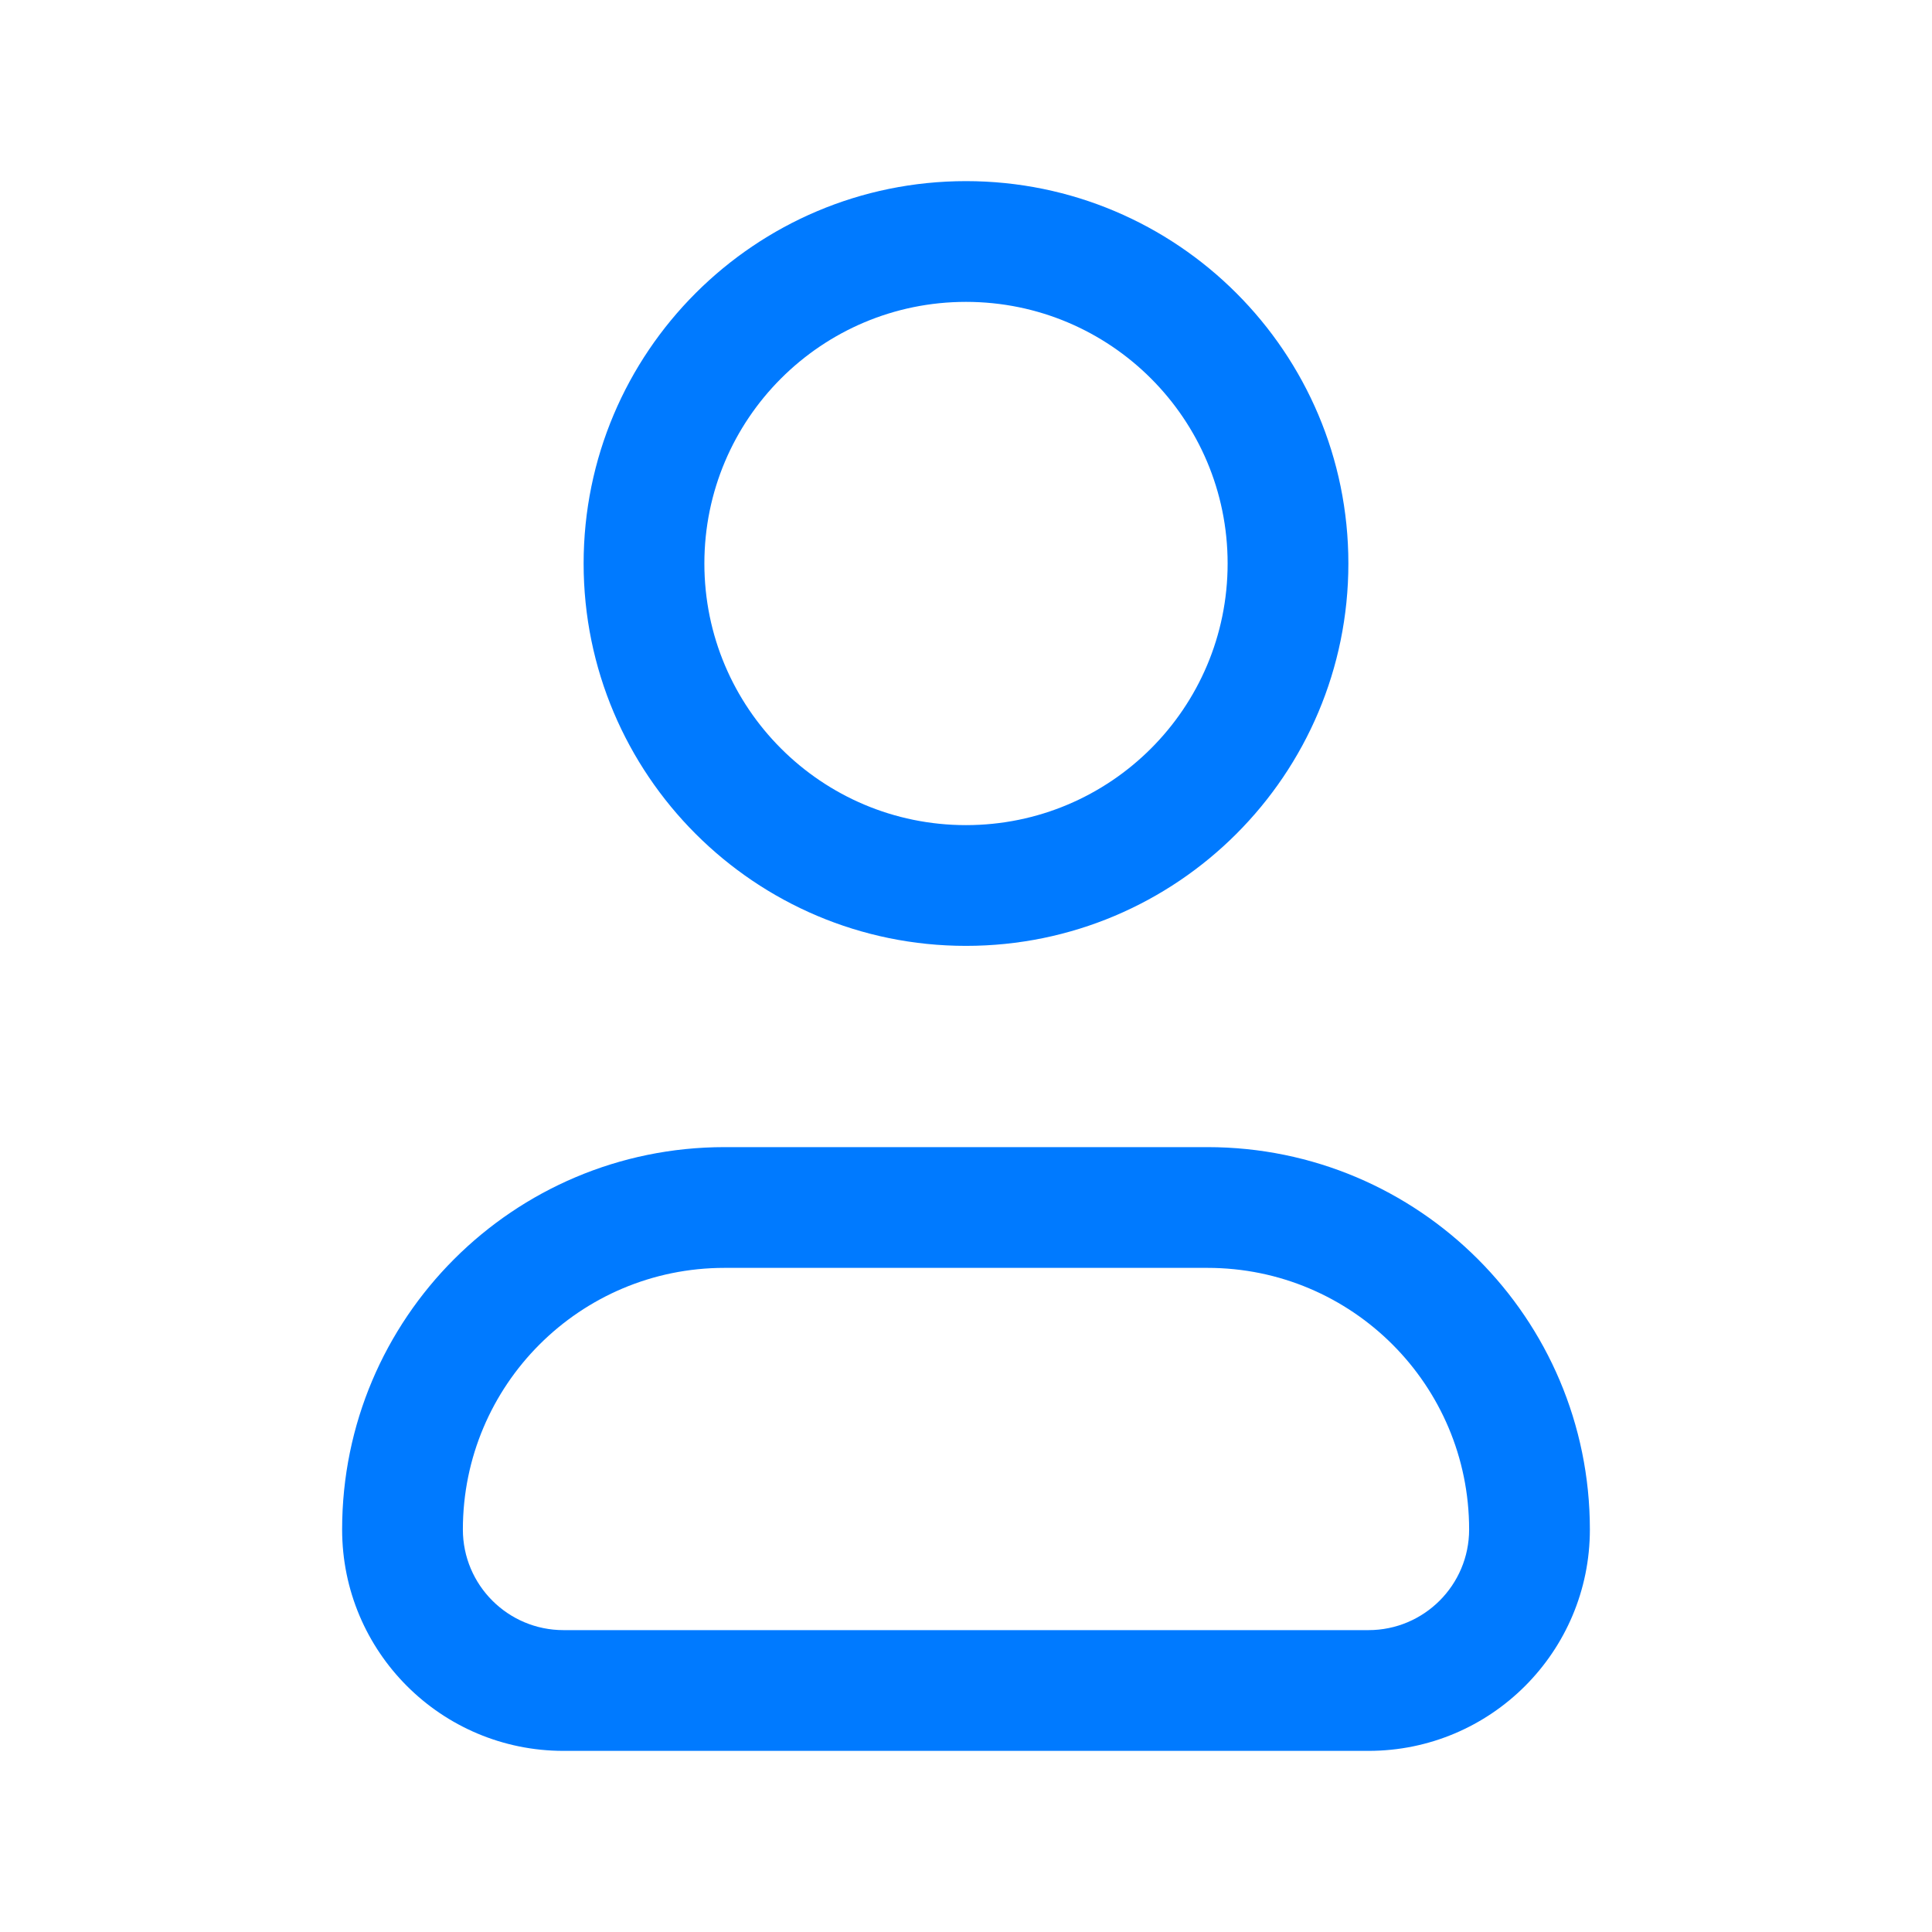
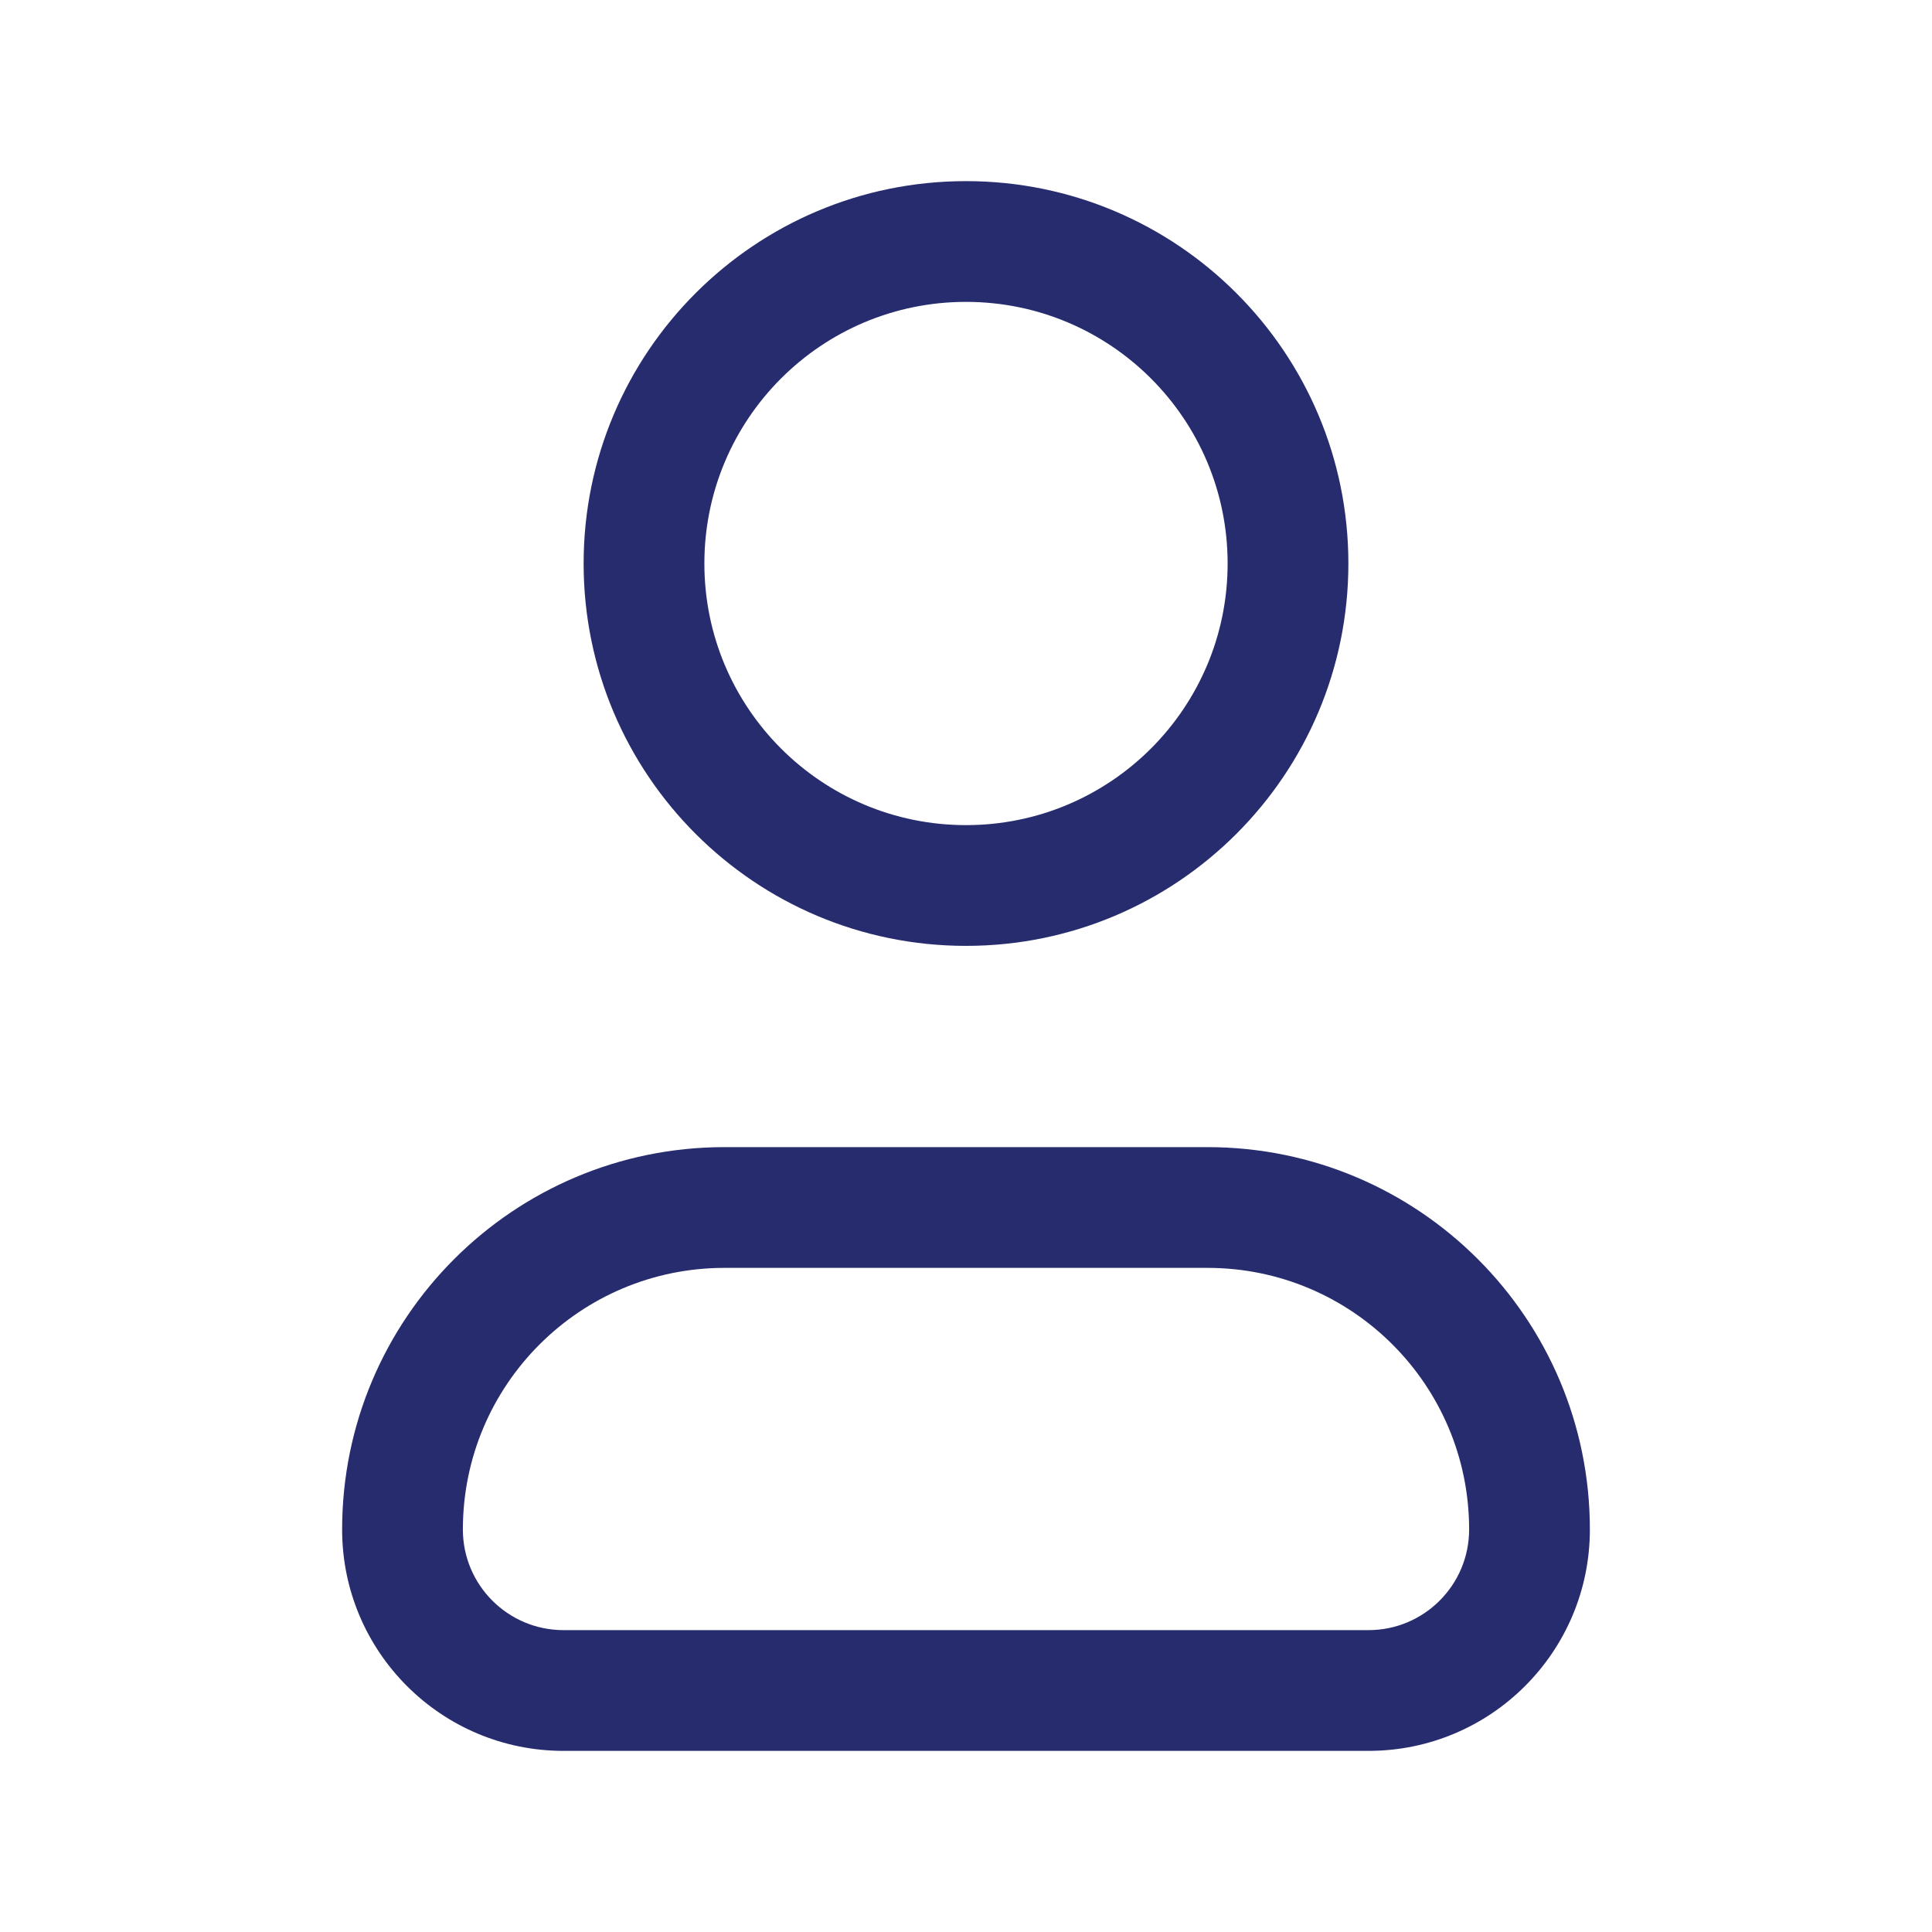
<svg xmlns="http://www.w3.org/2000/svg" width="24" height="24" viewBox="0 0 24 24" fill="none">
-   <path fill-rule="evenodd" clip-rule="evenodd" d="M8.75 7C8.75 5.205 10.205 3.75 12 3.75C13.795 3.75 15.25 5.205 15.25 7C15.25 8.795 13.795 10.25 12 10.25C10.205 10.25 8.75 8.795 8.75 7ZM12 2.25C9.377 2.25 7.25 4.377 7.25 7C7.25 9.623 9.377 11.75 12 11.75C14.623 11.75 16.75 9.623 16.75 7C16.75 4.377 14.623 2.25 12 2.25ZM5.75 19C5.75 17.205 7.205 15.75 9 15.75H15C16.795 15.75 18.25 17.205 18.25 19C18.25 19.69 17.69 20.25 17 20.25H7C6.31 20.25 5.75 19.69 5.75 19ZM9 14.25C6.377 14.25 4.25 16.377 4.25 19C4.25 20.519 5.481 21.75 7 21.75H17C18.519 21.75 19.75 20.519 19.75 19C19.75 16.377 17.623 14.25 15 14.25H9Z" fill="#007AFF" />
+   <path fill-rule="evenodd" clip-rule="evenodd" d="M8.75 7C8.75 5.205 10.205 3.75 12 3.75C13.795 3.75 15.25 5.205 15.25 7C15.25 8.795 13.795 10.25 12 10.25C10.205 10.25 8.75 8.795 8.75 7ZM12 2.25C9.377 2.25 7.25 4.377 7.25 7C7.25 9.623 9.377 11.75 12 11.75C14.623 11.75 16.75 9.623 16.75 7C16.75 4.377 14.623 2.25 12 2.25ZM5.75 19C5.75 17.205 7.205 15.75 9 15.75H15C16.795 15.75 18.25 17.205 18.25 19C18.25 19.69 17.69 20.25 17 20.25H7C6.31 20.25 5.75 19.69 5.75 19ZM9 14.25C6.377 14.25 4.25 16.377 4.25 19C4.25 20.519 5.481 21.75 7 21.75H17C18.519 21.75 19.75 20.519 19.75 19C19.75 16.377 17.623 14.25 15 14.25H9Z" fill="#272C6E" />
</svg>
